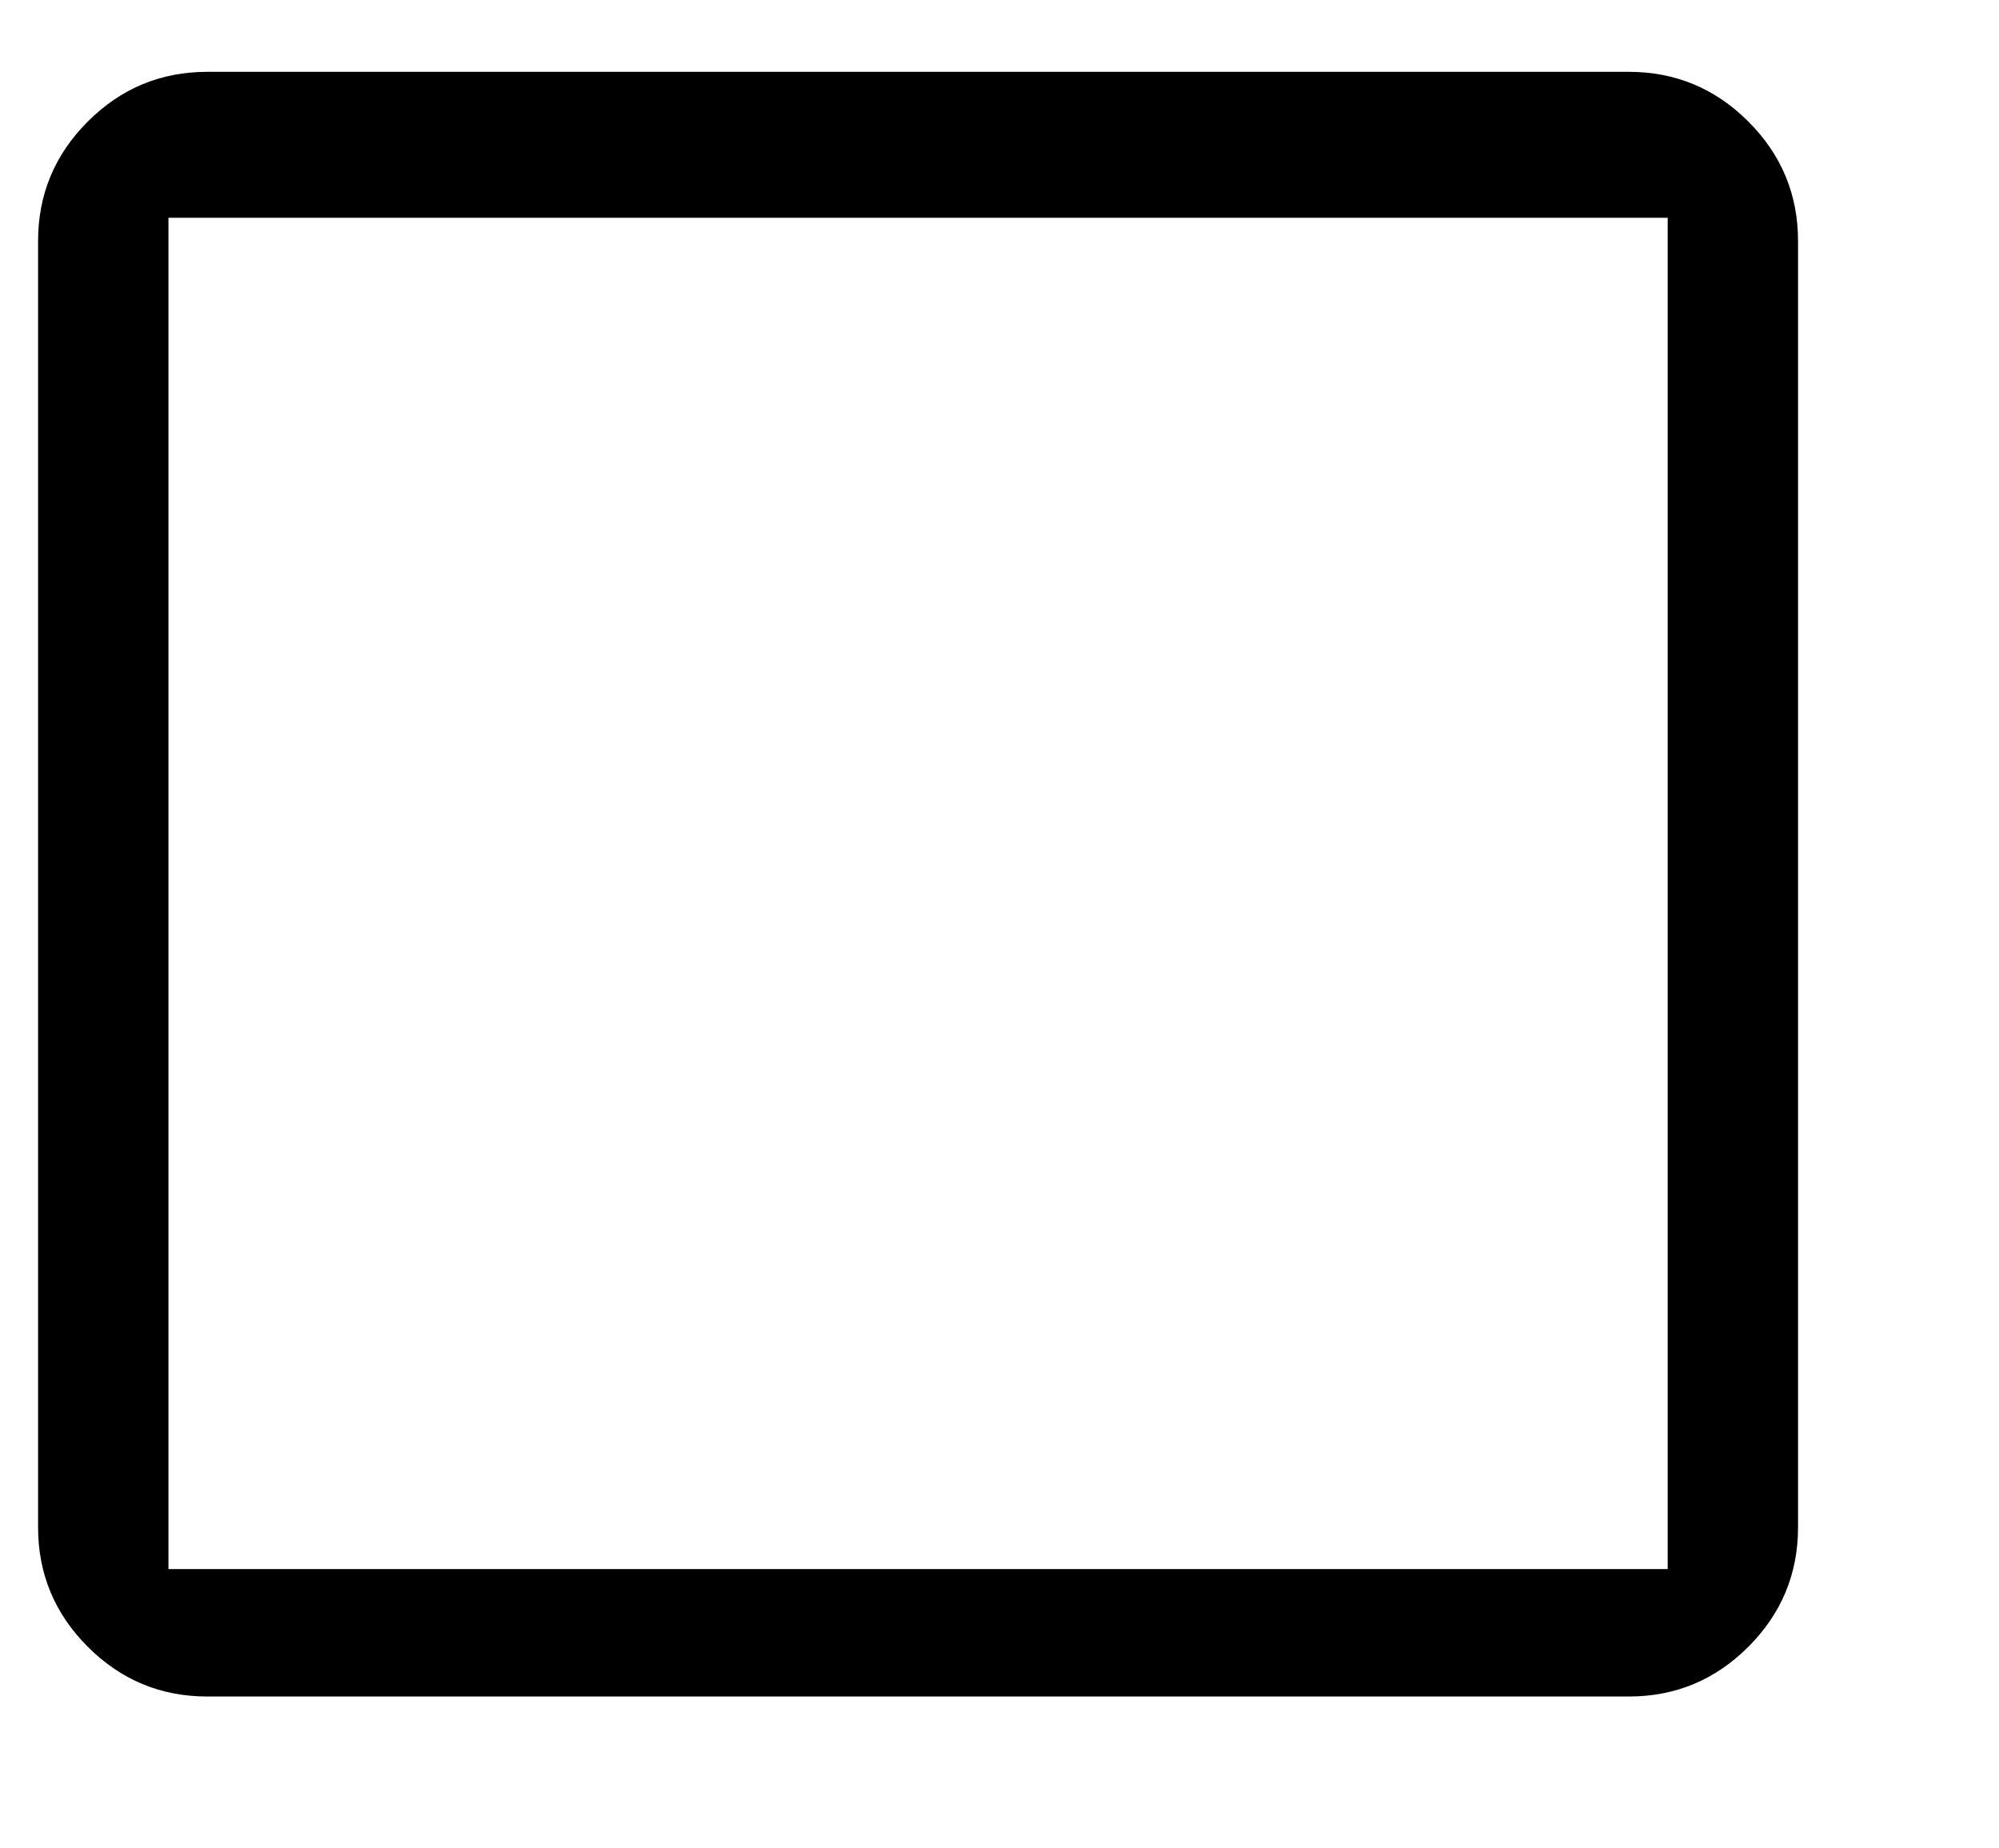
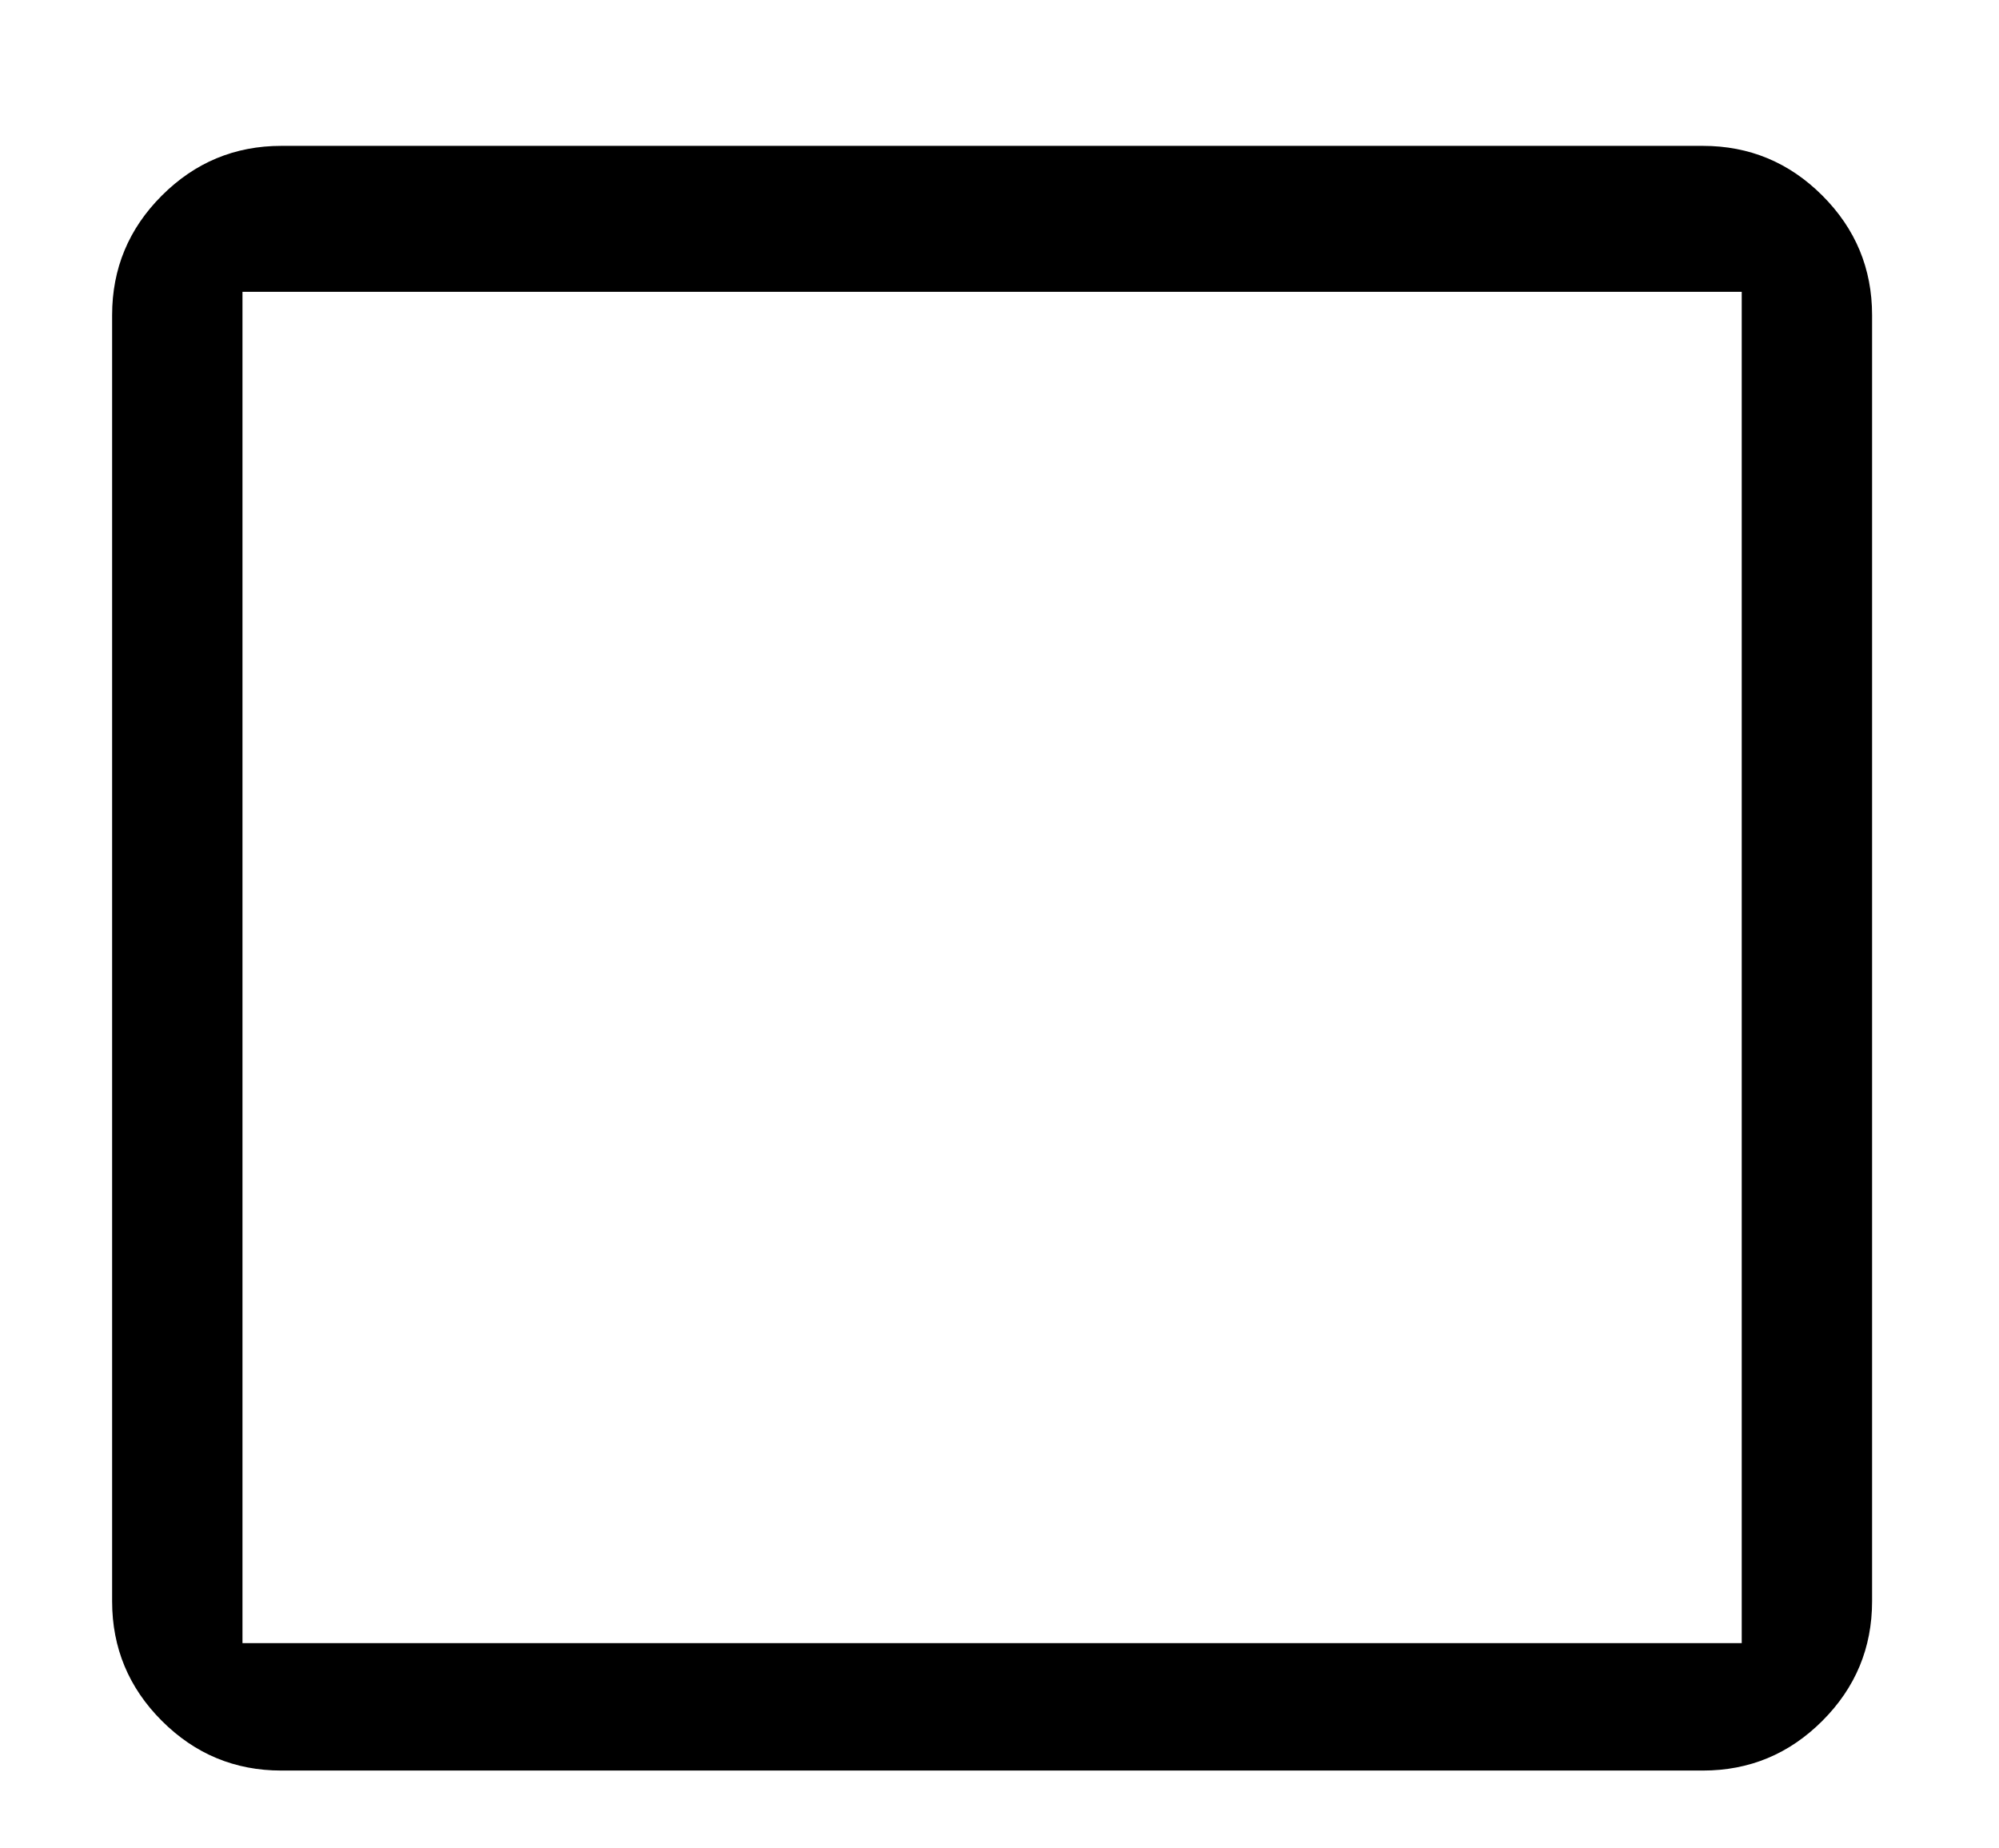
- <svg xmlns="http://www.w3.org/2000/svg" width="476px" height="440px" viewBox="-10 -10 540 482" version="1.1">
+ <svg xmlns="http://www.w3.org/2000/svg" width="476px" height="440px" viewBox="-30 -30 540 482" version="1.1">
  <path d="M462.286,14.25 C453.333,5.298 442.571,0.822 430,0.822 L46,0.822 C33.429,0.822 22.667,5.298 13.716,14.25 C4.764,23.202 0.287,33.964 0.287,46.535 L0.287,393.963 C0.287,406.535 4.764,417.297 13.716,426.249 C22.667,435.201 33.429,439.677 46,439.677 L430,439.677 C442.572,439.677 453.334,435.202 462.286,426.249 C471.238,417.296 475.714,406.534 475.714,393.963 L475.714,46.535 C475.714,33.964 471.239,23.202 462.286,14.25 Z M440.501,405.25 L35.501,405.25 L35.501,40.25 L440.501,40.25 L440.501,405.25 Z" id="Shape" />
</svg>
